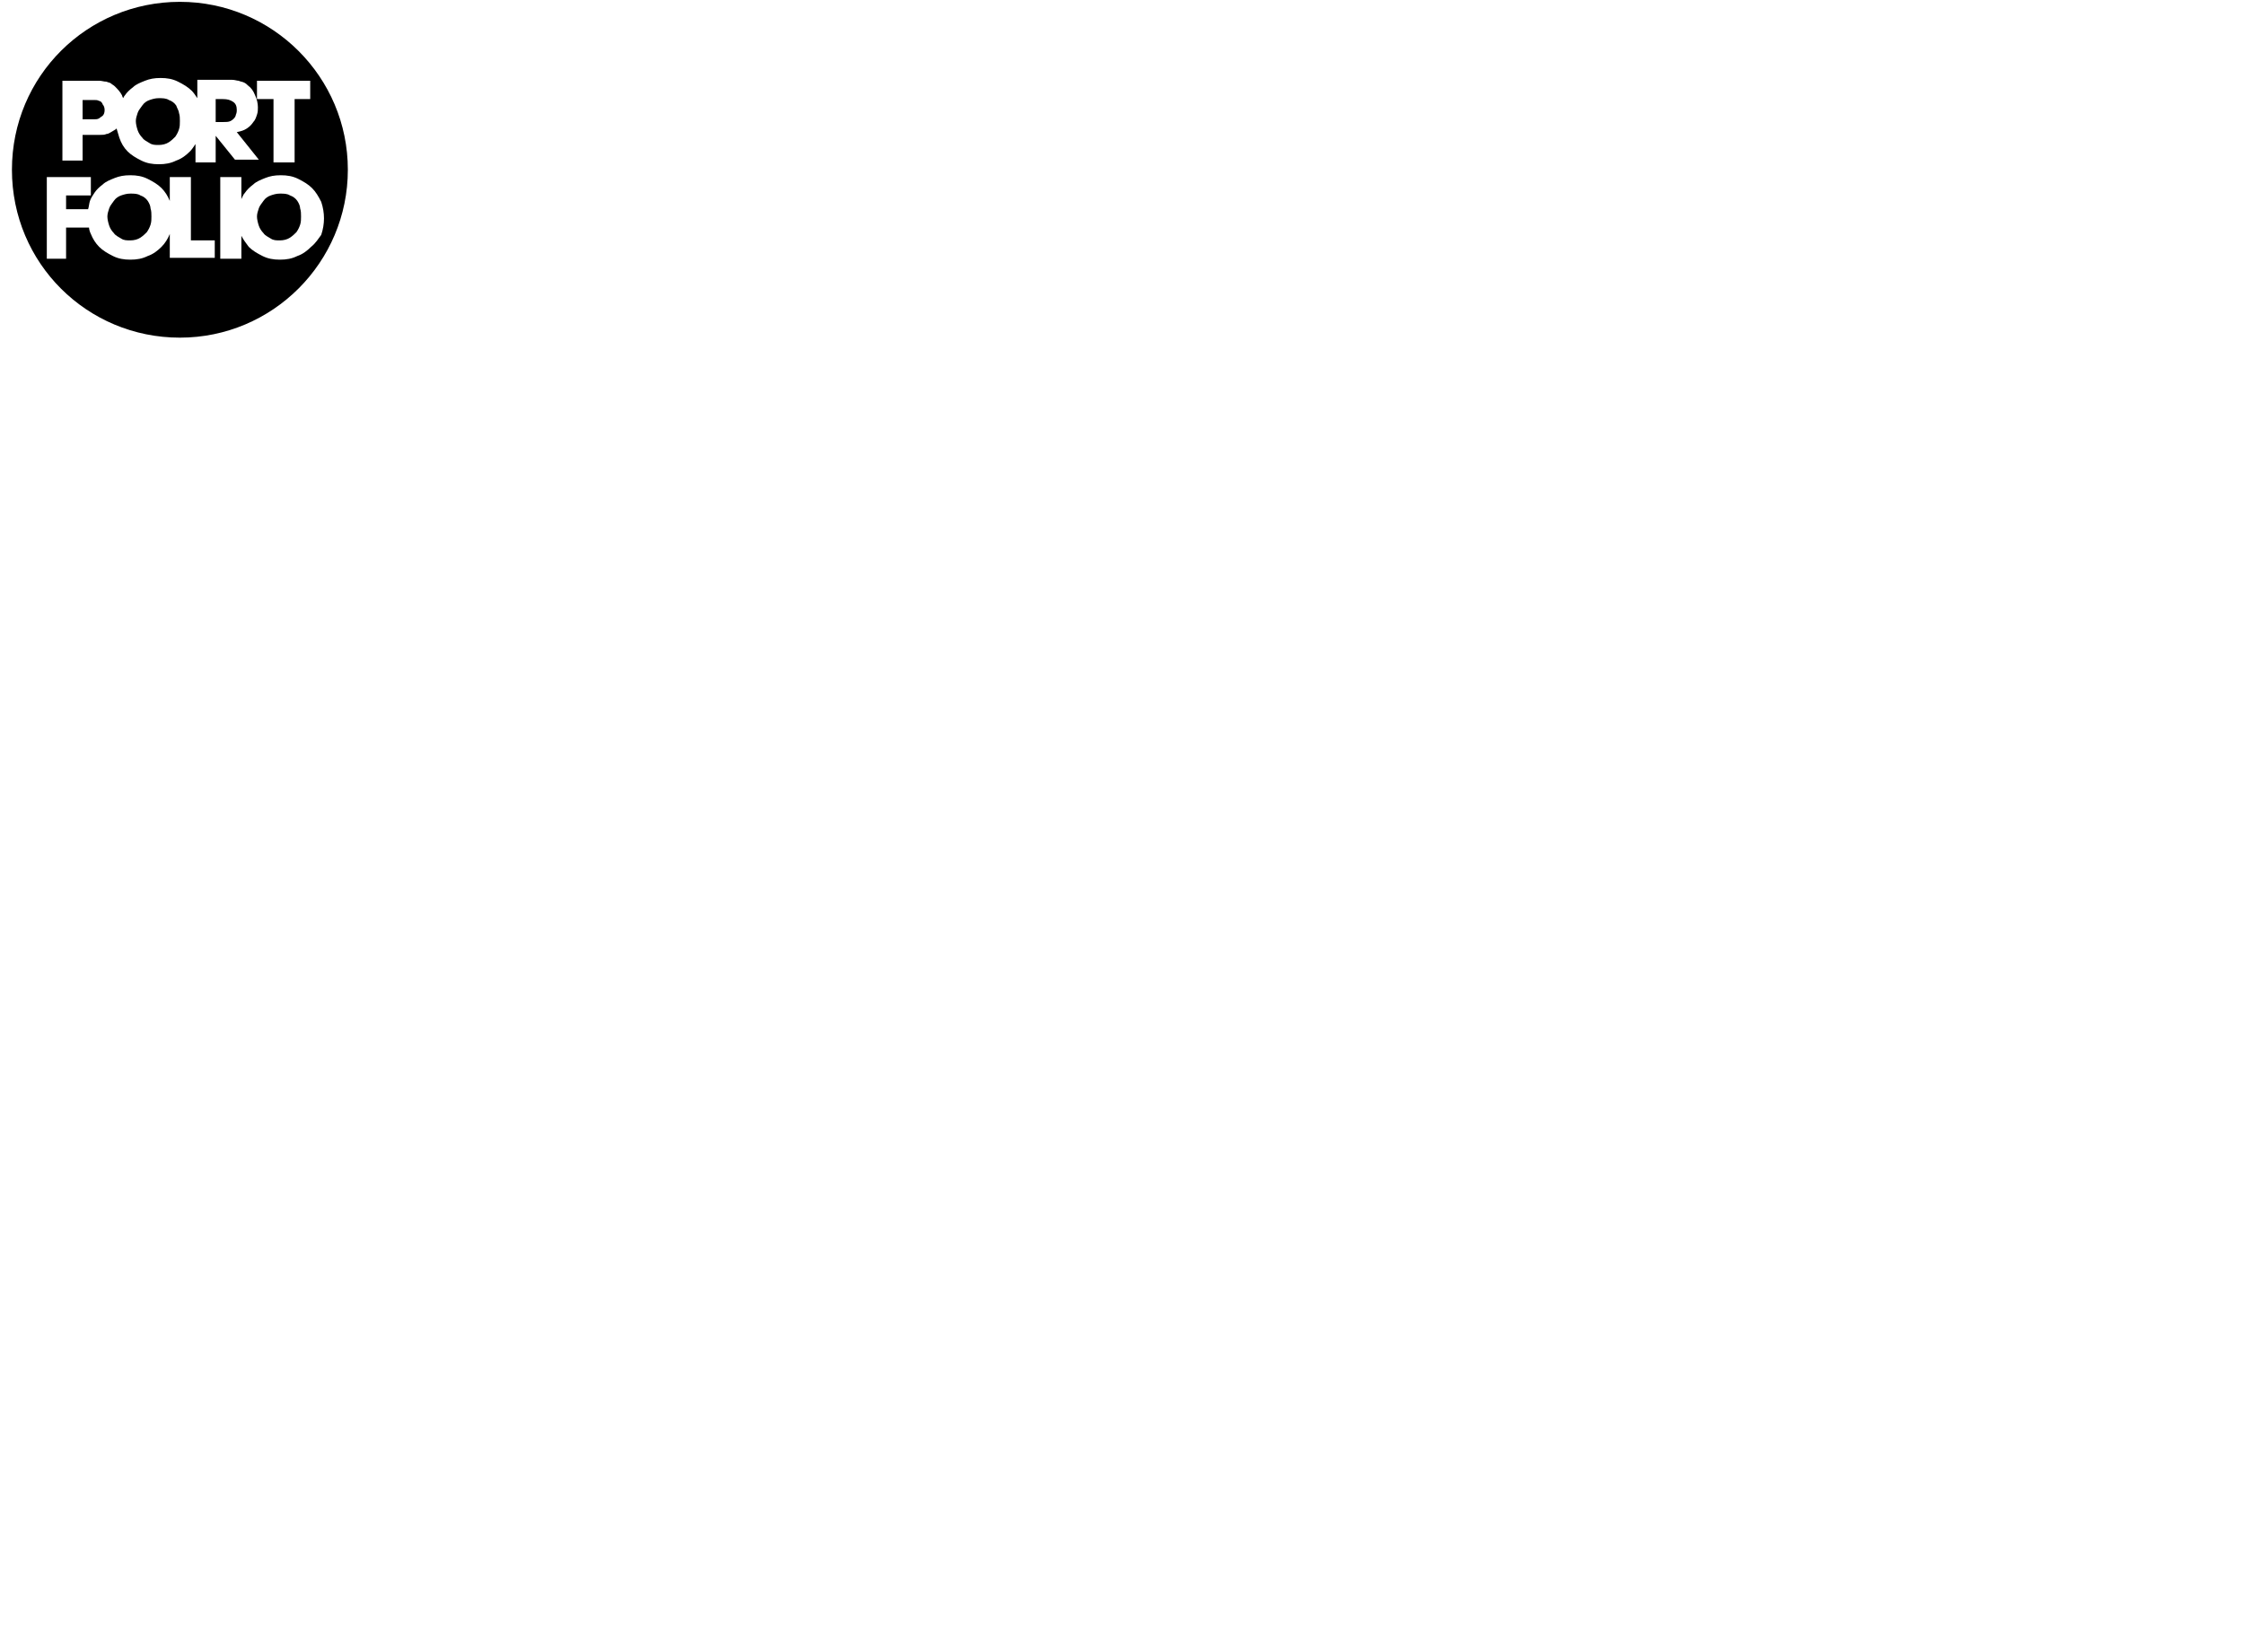
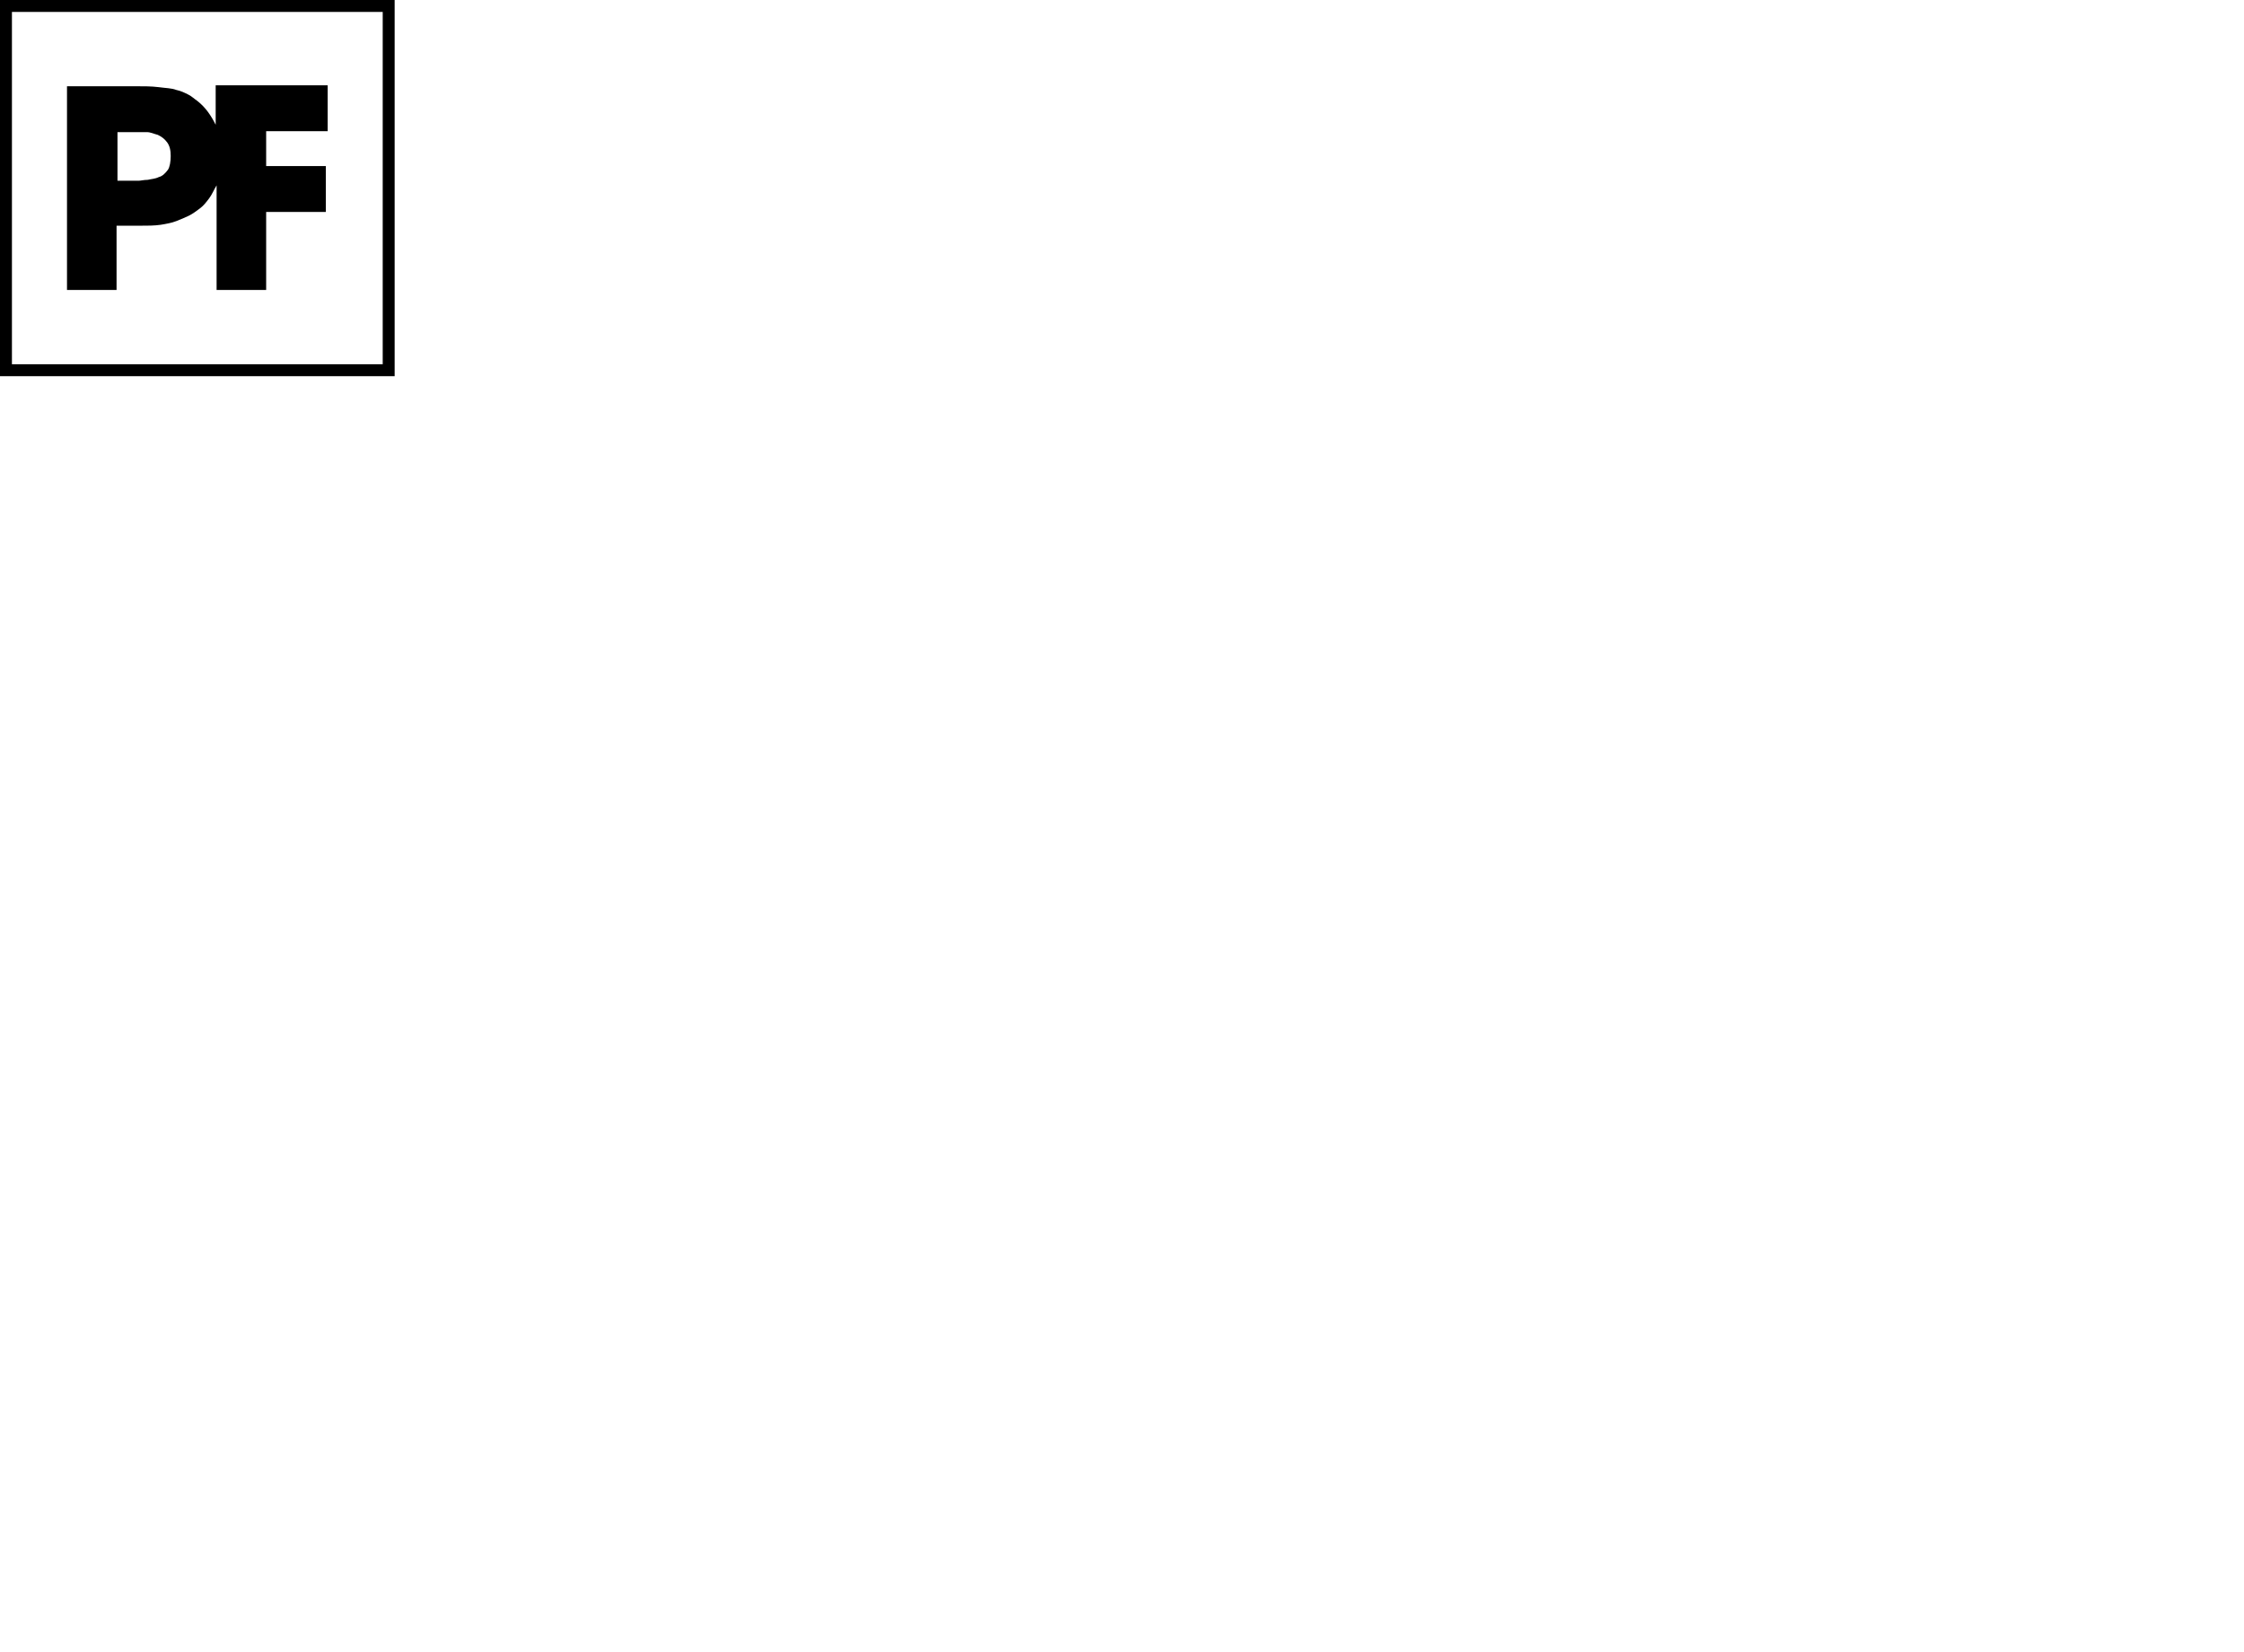
<svg xmlns="http://www.w3.org/2000/svg" version="1.1" id="Layer_1" x="0px" y="0px" viewBox="0 0 244.5 180" style="enable-background:new 0 0 244.5 180;" xml:space="preserve">
  <g>
-     <path d="M19.2,11.5c-0.2-0.3-0.5-0.5-0.8-0.6c-0.3-0.2-0.7-0.2-1.1-0.2c-0.4,0-0.7,0.1-1,0.2s-0.6,0.3-0.8,0.6   c-0.2,0.3-0.4,0.5-0.5,0.8c-0.1,0.3-0.2,0.6-0.2,0.9c0,0.3,0.1,0.7,0.2,1c0.1,0.3,0.3,0.6,0.5,0.8c0.2,0.3,0.5,0.4,0.8,0.6   c0.3,0.2,0.6,0.2,1,0.2c0.4,0,0.8-0.1,1.1-0.3c0.3-0.2,0.5-0.4,0.7-0.6c0.2-0.3,0.3-0.5,0.4-0.8c0.1-0.3,0.1-0.6,0.1-0.9   c0-0.3,0-0.6-0.1-0.9C19.5,12.1,19.3,11.8,19.2,11.5z" />
-     <path d="M25.8,12c0-0.4-0.1-0.7-0.4-0.9c-0.3-0.2-0.6-0.3-1.1-0.3h-0.8v2.5h0.8c0.3,0,0.6,0,0.8-0.1c0.2-0.1,0.3-0.2,0.4-0.3   c0.1-0.1,0.2-0.3,0.2-0.4C25.8,12.3,25.8,12.1,25.8,12z" />
-     <path d="M16.1,21.9c-0.2-0.3-0.5-0.5-0.8-0.6c-0.3-0.2-0.7-0.2-1.1-0.2c-0.4,0-0.7,0.1-1,0.2s-0.6,0.3-0.8,0.6   c-0.2,0.3-0.4,0.5-0.5,0.8c-0.1,0.3-0.2,0.6-0.2,0.9c0,0.3,0.1,0.7,0.2,1c0.1,0.3,0.3,0.6,0.5,0.8c0.2,0.3,0.5,0.4,0.8,0.6   c0.3,0.2,0.6,0.2,1,0.2c0.4,0,0.8-0.1,1.1-0.3c0.3-0.2,0.5-0.4,0.7-0.6c0.2-0.3,0.3-0.5,0.4-0.8c0.1-0.3,0.1-0.6,0.1-0.9   c0-0.3,0-0.6-0.1-0.9C16.4,22.5,16.3,22.2,16.1,21.9z" />
-     <path d="M19.6,0.2C9.5,0.2,1.3,8.3,1.3,18.5s8.2,18.3,18.3,18.3s18.3-8.2,18.3-18.3S29.7,0.2,19.6,0.2z M28,8.8h5.8v2h-1.7v6.9   h-2.3v-6.9H28V8.8z M23.4,28.1h-4.9v-2.6c-0.2,0.5-0.5,1-0.9,1.4c-0.4,0.4-0.9,0.8-1.5,1c-0.6,0.3-1.2,0.4-1.9,0.4   c-0.7,0-1.3-0.1-1.9-0.4s-1.1-0.6-1.5-1s-0.7-0.9-0.9-1.4c-0.1-0.2-0.2-0.5-0.2-0.7H7.2v3.4H5.1v-8.9h4.8v2H7.2v1.5h2.4   c0.1-0.3,0.1-0.6,0.2-0.9c0.1-0.3,0.3-0.6,0.5-0.9c0.2-0.3,0.5-0.6,0.9-0.9c0.3-0.3,0.8-0.5,1.3-0.7c0.5-0.2,1-0.3,1.7-0.3   c0.7,0,1.3,0.1,1.9,0.4c0.6,0.3,1.1,0.6,1.5,1c0.4,0.4,0.7,0.9,0.9,1.4v-2.6h2.3v6.9h2.6V28.1z M23.5,14.8v2.9h-2.2v-2   c-0.2,0.3-0.4,0.6-0.6,0.8c-0.4,0.4-0.9,0.8-1.5,1c-0.6,0.3-1.2,0.4-1.9,0.4c-0.7,0-1.3-0.1-1.9-0.4s-1.1-0.6-1.5-1   S13.2,15.6,13,15c-0.1-0.3-0.2-0.7-0.3-1c0,0-0.1,0.1-0.1,0.1c-0.2,0.1-0.3,0.2-0.5,0.3c-0.2,0.1-0.3,0.2-0.5,0.2   c-0.2,0.1-0.4,0.1-0.7,0.1c-0.3,0-0.6,0-0.9,0H9v2.8H6.8V8.8h2.9c0.4,0,0.8,0,1.1,0c0.3,0,0.5,0.1,0.8,0.1c0.2,0.1,0.4,0.1,0.5,0.2   c0.1,0.1,0.3,0.2,0.4,0.3c0.3,0.3,0.6,0.6,0.8,1c0,0.1,0.1,0.2,0.1,0.3c0.1-0.1,0.1-0.2,0.2-0.3c0.2-0.3,0.5-0.6,0.9-0.9   c0.3-0.3,0.8-0.5,1.3-0.7c0.5-0.2,1-0.3,1.7-0.3c0.7,0,1.3,0.1,1.9,0.4s1.1,0.6,1.5,1c0.2,0.2,0.4,0.5,0.6,0.8v-2h2.8   c0.4,0,0.7,0,1,0c0.3,0,0.5,0.1,0.7,0.1c0.2,0.1,0.4,0.1,0.6,0.2c0.2,0.1,0.3,0.2,0.4,0.3c0.4,0.3,0.6,0.6,0.8,1.1   c0.2,0.4,0.3,0.9,0.3,1.3c0,0.3,0,0.5-0.1,0.8c-0.1,0.3-0.2,0.6-0.4,0.8c-0.2,0.3-0.4,0.5-0.7,0.7c-0.3,0.2-0.6,0.3-1.1,0.4l2.4,3   h-2.6L23.5,14.8L23.5,14.8z M33.9,26.9c-0.4,0.4-0.9,0.8-1.5,1c-0.6,0.3-1.2,0.4-1.9,0.4c-0.7,0-1.3-0.1-1.9-0.4s-1.1-0.6-1.5-1   c-0.3-0.4-0.6-0.8-0.8-1.2v2.5h-2.3v-8.9h2.3v2.4c0.1-0.2,0.2-0.5,0.4-0.7c0.2-0.3,0.5-0.6,0.9-0.9c0.3-0.3,0.8-0.5,1.3-0.7   c0.5-0.2,1-0.3,1.7-0.3c0.7,0,1.3,0.1,1.9,0.4c0.6,0.3,1.1,0.6,1.5,1s0.7,0.9,1,1.5c0.2,0.6,0.3,1.2,0.3,1.8s-0.1,1.2-0.3,1.8   C34.7,26,34.4,26.5,33.9,26.9z" />
-     <path d="M10.8,11c-0.2-0.1-0.3-0.1-0.5-0.1c-0.2,0-0.3,0-0.4,0H9v2.1h0.9c0.1,0,0.2,0,0.4,0c0.2,0,0.3,0,0.5-0.1   c0.1-0.1,0.3-0.2,0.4-0.3c0.1-0.1,0.2-0.3,0.2-0.6s-0.1-0.5-0.2-0.6C11.1,11.1,10.9,11,10.8,11z" />
-     <path d="M32.4,21.9c-0.2-0.3-0.5-0.5-0.8-0.6c-0.3-0.2-0.7-0.2-1.1-0.2c-0.4,0-0.7,0.1-1,0.2s-0.6,0.3-0.8,0.6   c-0.2,0.3-0.4,0.5-0.5,0.8c-0.1,0.3-0.2,0.6-0.2,0.9c0,0.3,0.1,0.7,0.2,1c0.1,0.3,0.3,0.6,0.5,0.8c0.2,0.3,0.5,0.4,0.8,0.6   c0.3,0.2,0.6,0.2,1,0.2c0.4,0,0.8-0.1,1.1-0.3c0.3-0.2,0.5-0.4,0.7-0.6c0.2-0.3,0.3-0.5,0.4-0.8c0.1-0.3,0.1-0.6,0.1-0.9   c0-0.3,0-0.6-0.1-0.9C32.7,22.5,32.6,22.2,32.4,21.9z" />
+     <path d="M0,0v14.4v12.2V41h43V26.6V14.4V0H0z M1.3,39.7l0-38.4h40.4l0,38.4H1.3z" />
+     <path d="M23.5,13.6c-0.5-1-1.1-1.9-2-2.6c-0.3-0.2-0.6-0.5-1-0.7c-0.4-0.2-0.8-0.4-1.3-0.5c-0.5-0.2-1.2-0.2-1.9-0.3   c-0.8-0.1-1.6-0.1-2.6-0.1H7.3v22.2h5.4v-7h2.5c0.9,0,1.6,0,2.3-0.1c0.6-0.1,1.2-0.2,1.7-0.4c0.5-0.2,1-0.4,1.4-0.6   c0.4-0.2,0.8-0.5,1.2-0.8c0.4-0.3,0.7-0.7,1-1.1c0.3-0.4,0.5-0.9,0.8-1.4v11.4h5.4v-8.5h6.5v-5h-6.5v-3.8h6.7v-5H23.5V13.6z    M18.3,18.5c-0.3,0.4-0.6,0.7-1,0.8c-0.4,0.2-0.8,0.2-1.2,0.3c-0.4,0-0.8,0.1-1,0.1h-2.3v-5.3h2.1c0.3,0,0.7,0,1.1,0   c0.4,0,0.8,0.2,1.2,0.3c0.4,0.2,0.7,0.4,1,0.8c0.3,0.4,0.4,0.9,0.4,1.5S18.5,18.2,18.3,18.5z" />
  </g>
</svg>
